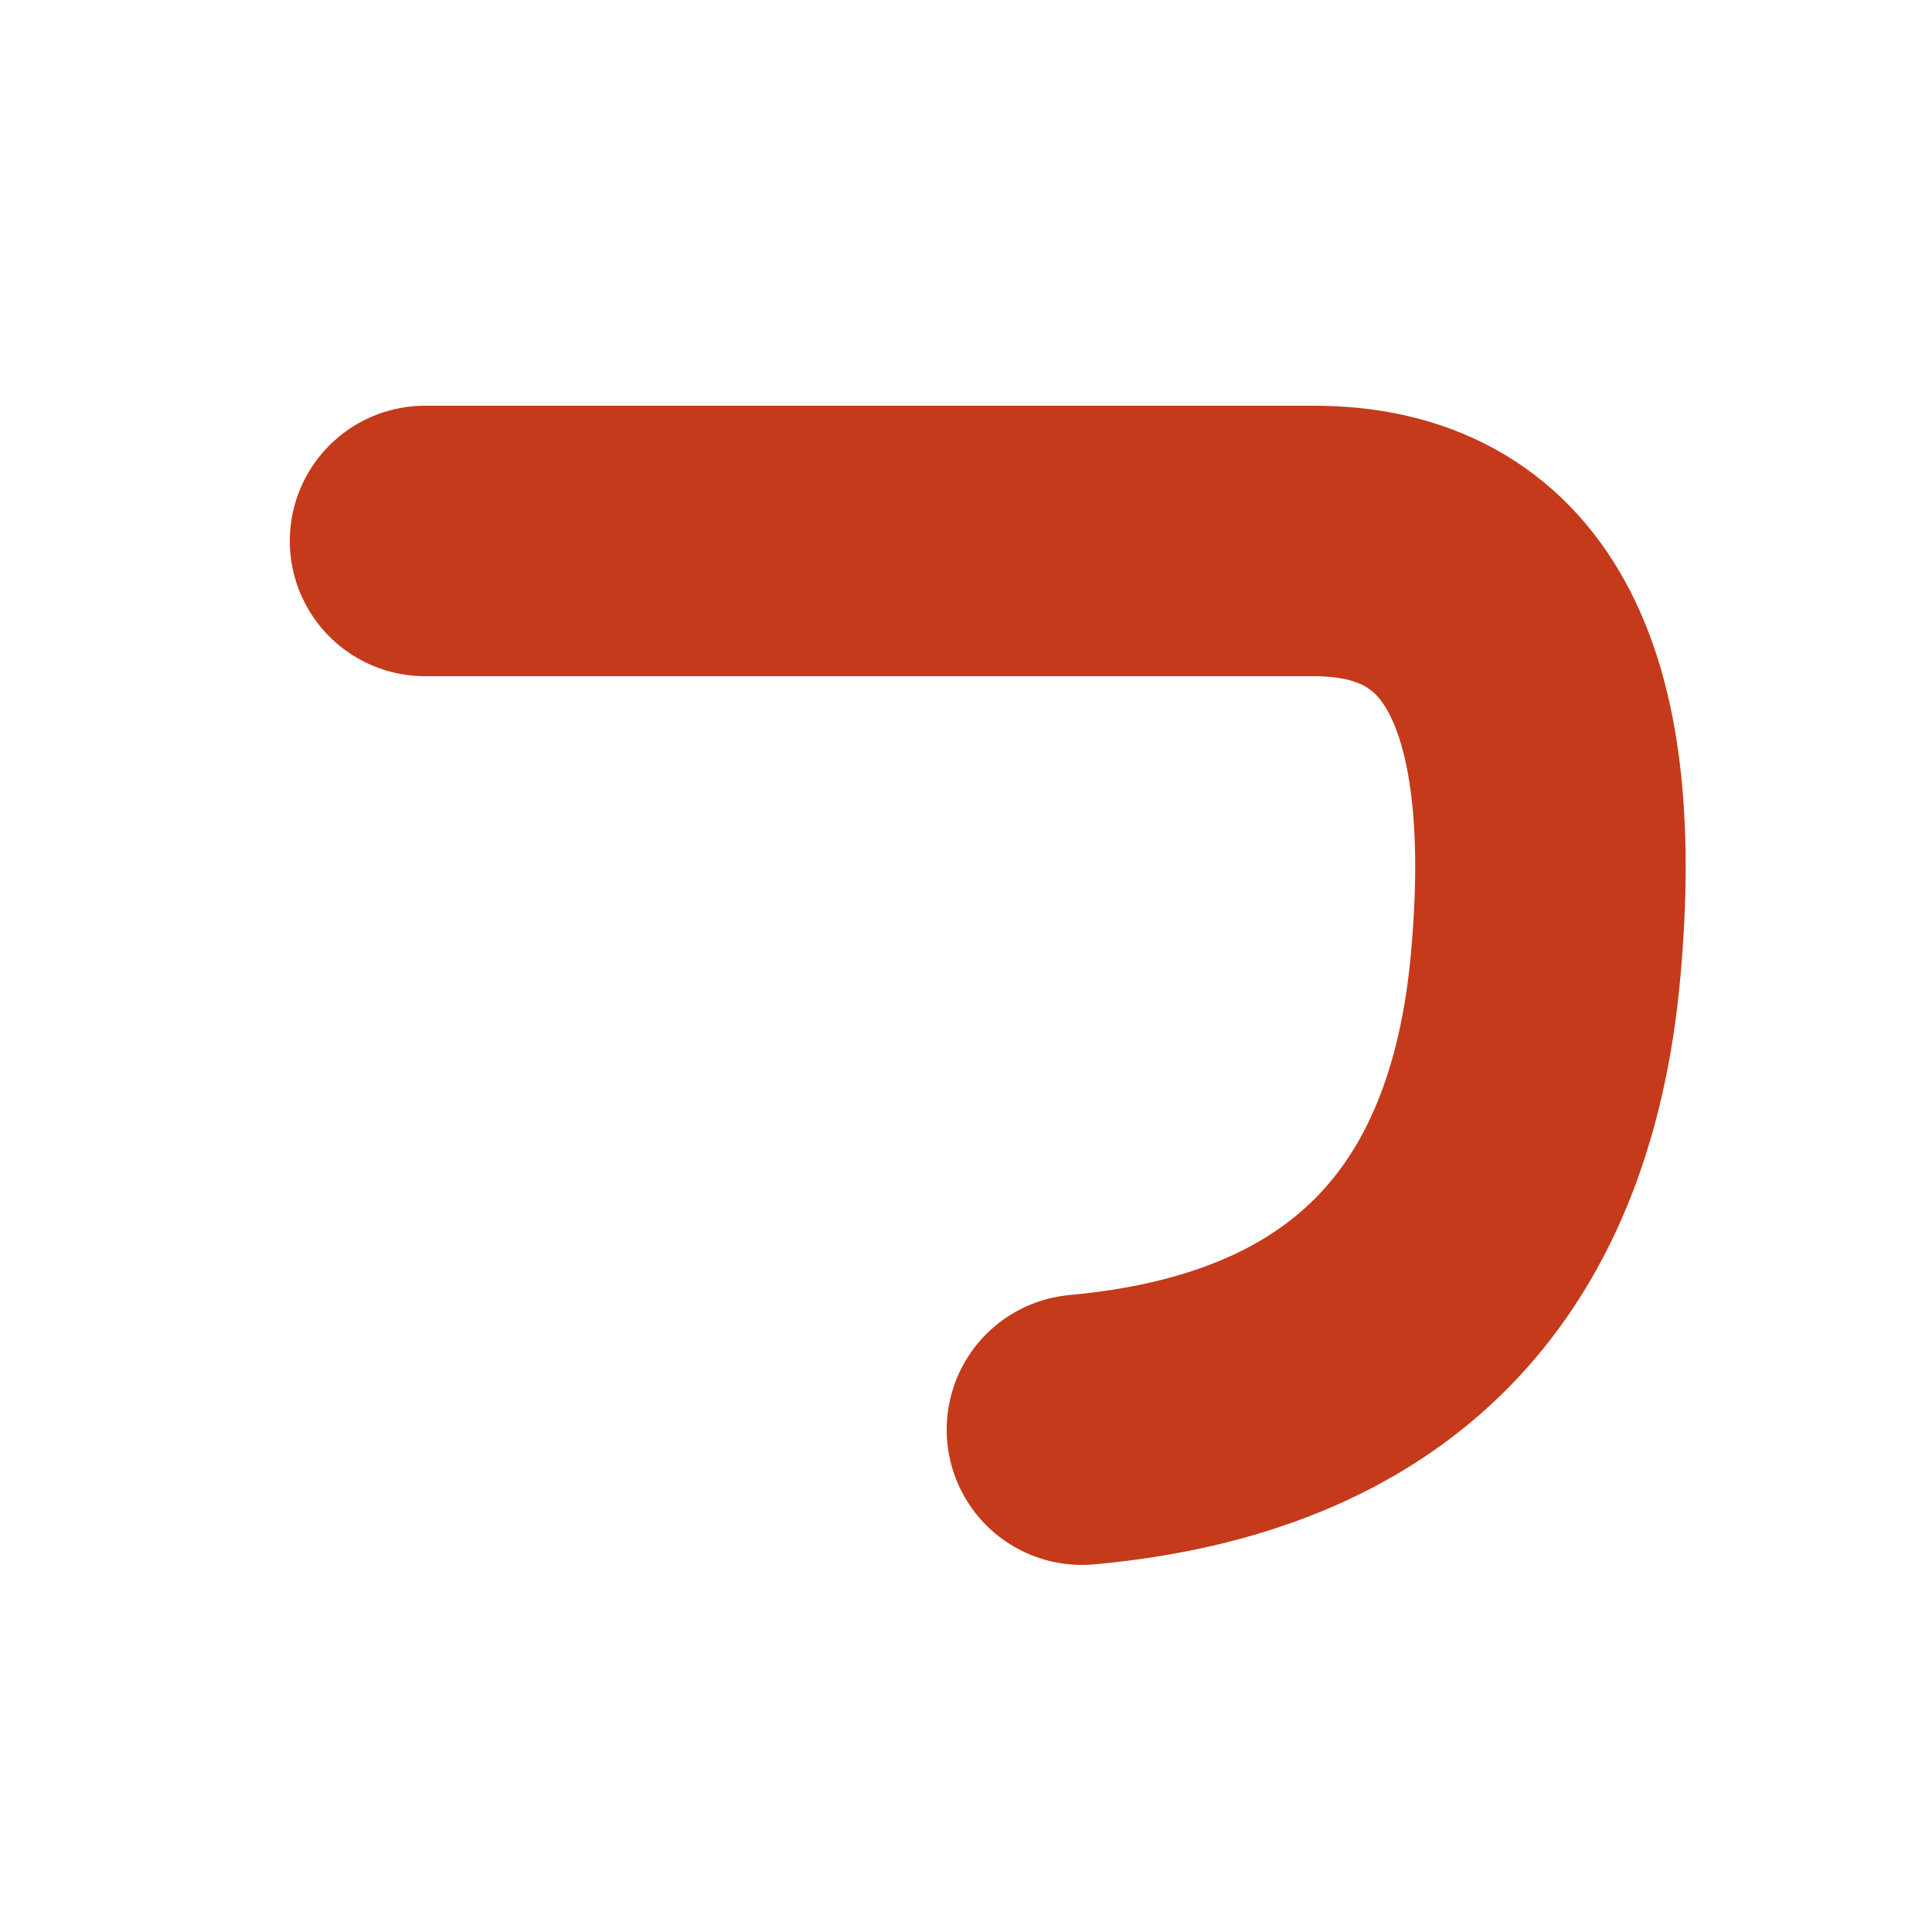
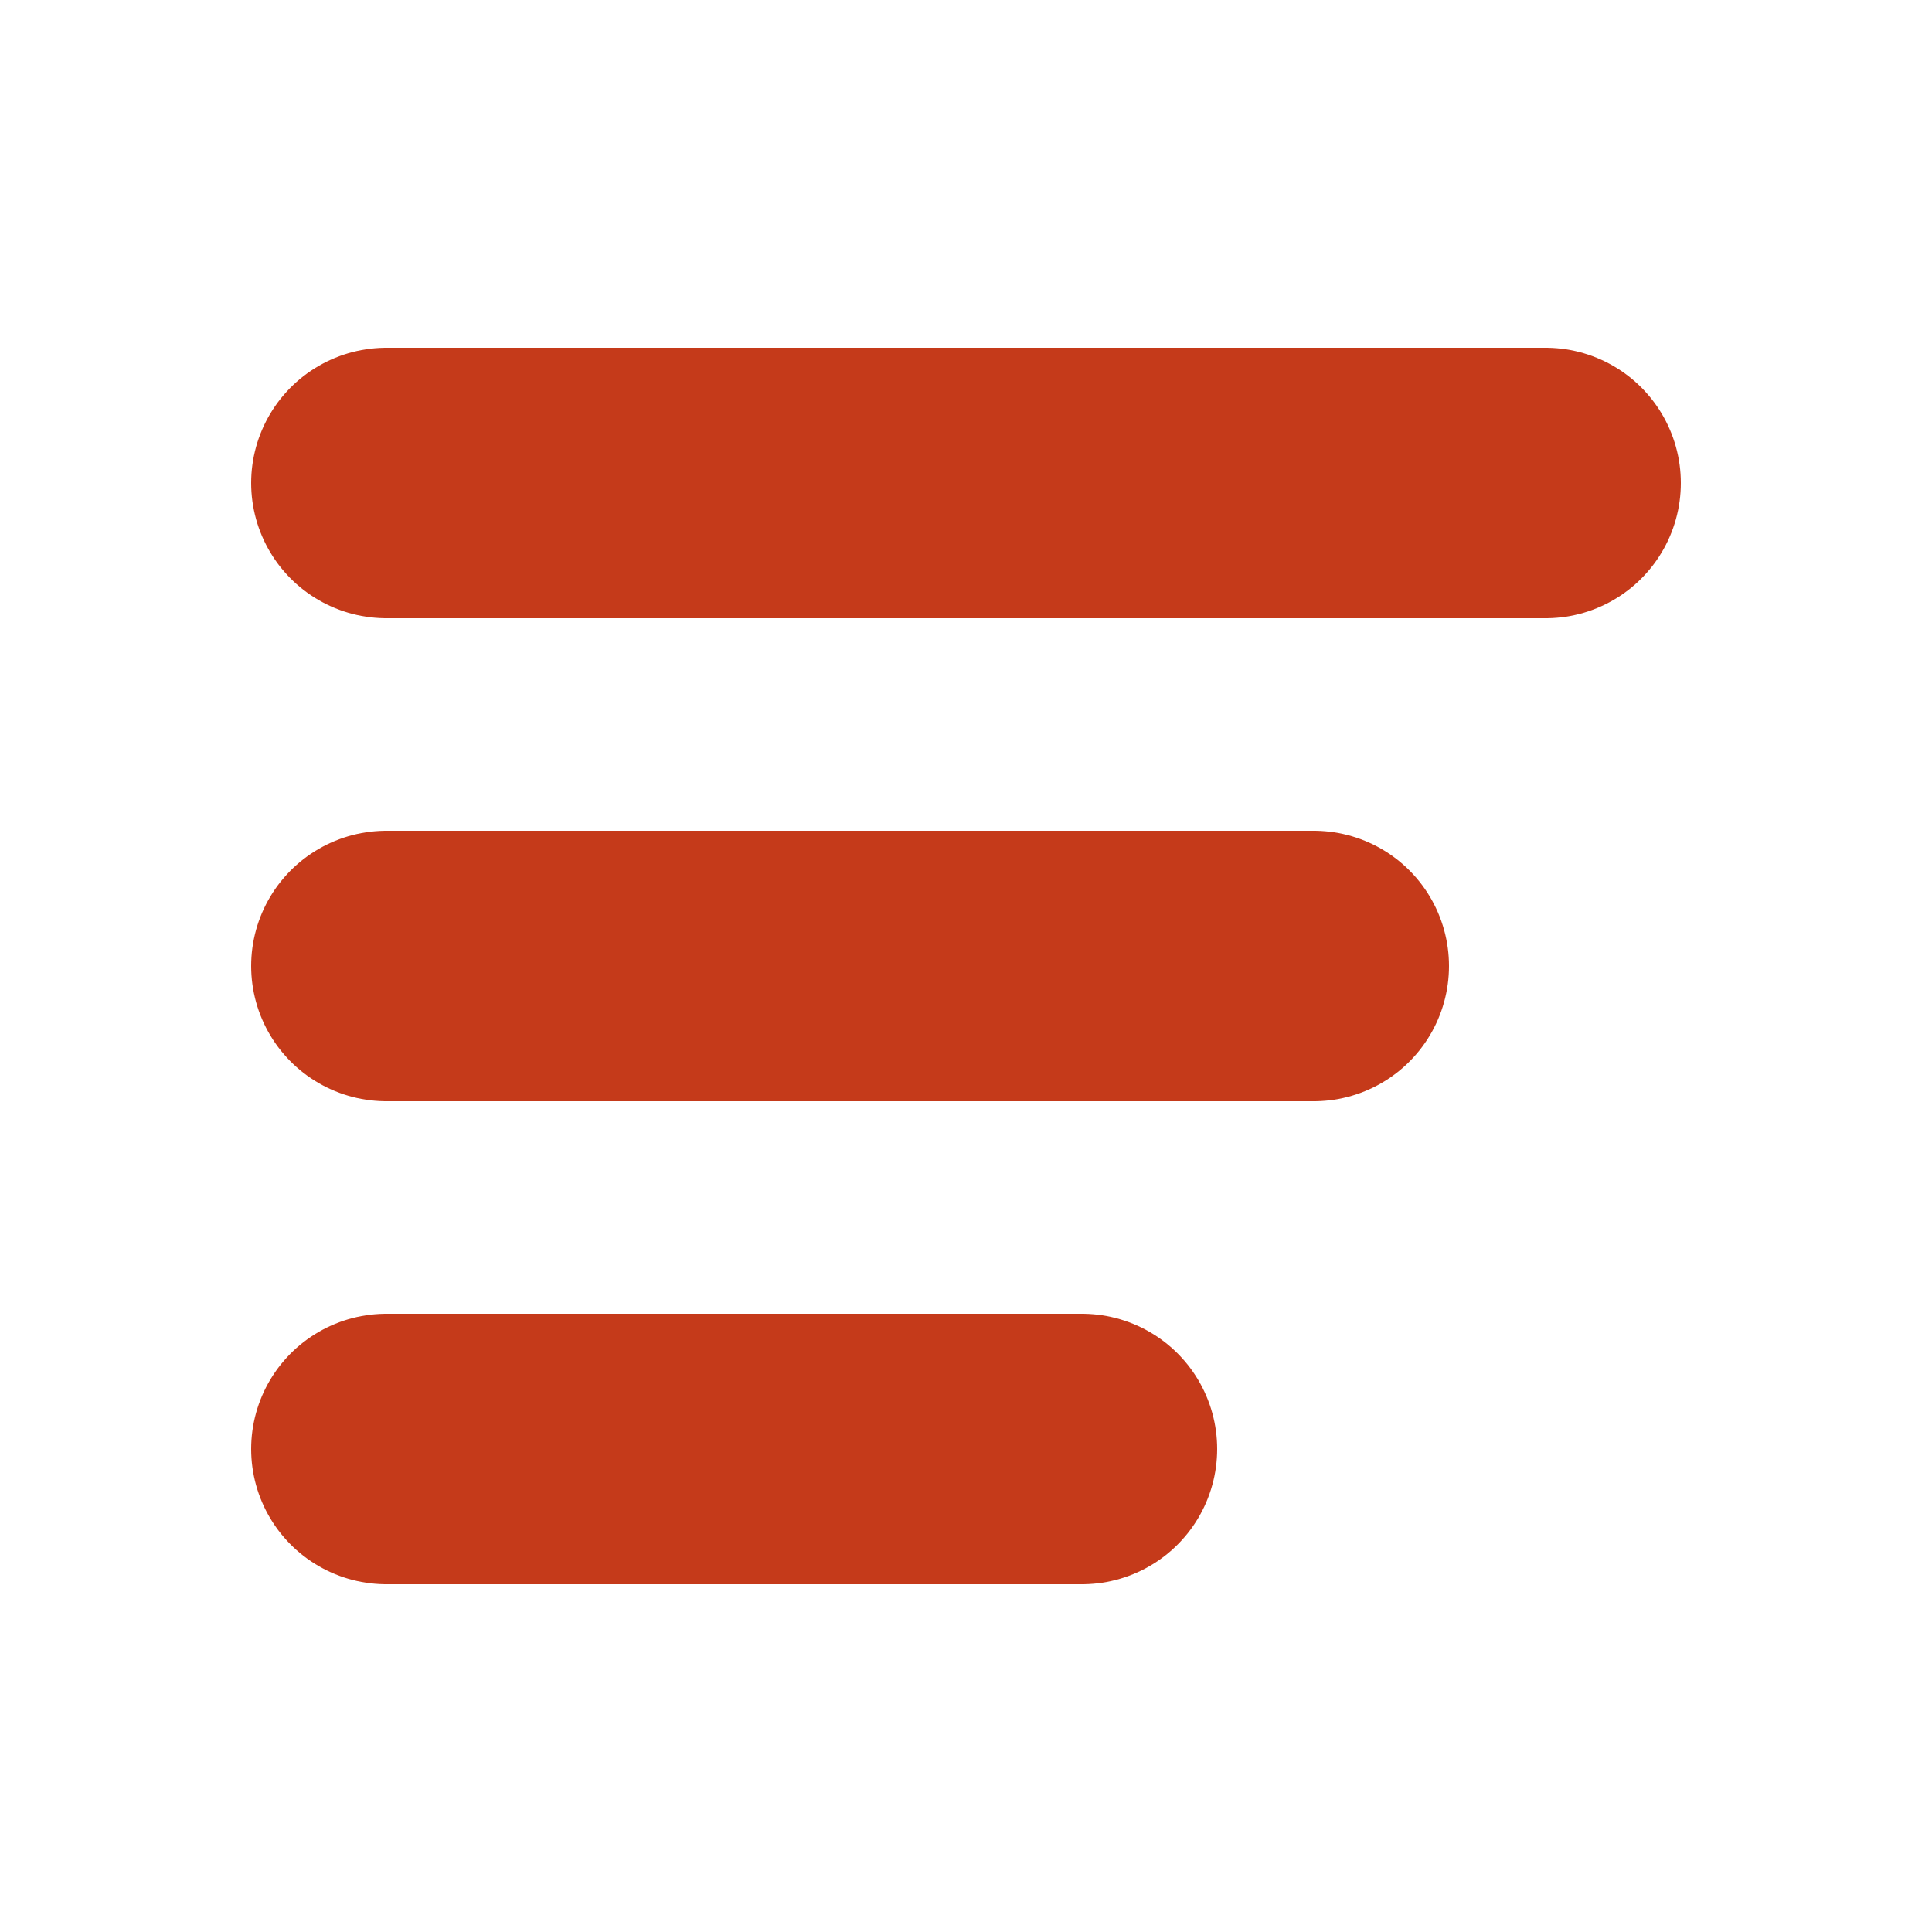
<svg xmlns="http://www.w3.org/2000/svg" viewBox="0 0 100 100">
-   <path d="M 22 28 L 68 28 Q 82 28 80 50 Q 78 72 56 74" stroke="#c53a1a" stroke-width="14" stroke-linecap="round" stroke-linejoin="round" fill="none" />
+   <g stroke="#c53a1a" stroke-width="14" stroke-linecap="round" fill="none">
+     <line x1="20" y1="25" x2="80" y2="25" />
+     <line x1="20" y1="50" x2="68" y2="50" />
+     <line x1="20" y1="75" x2="56" y2="75" />
+   </g>
</svg>
